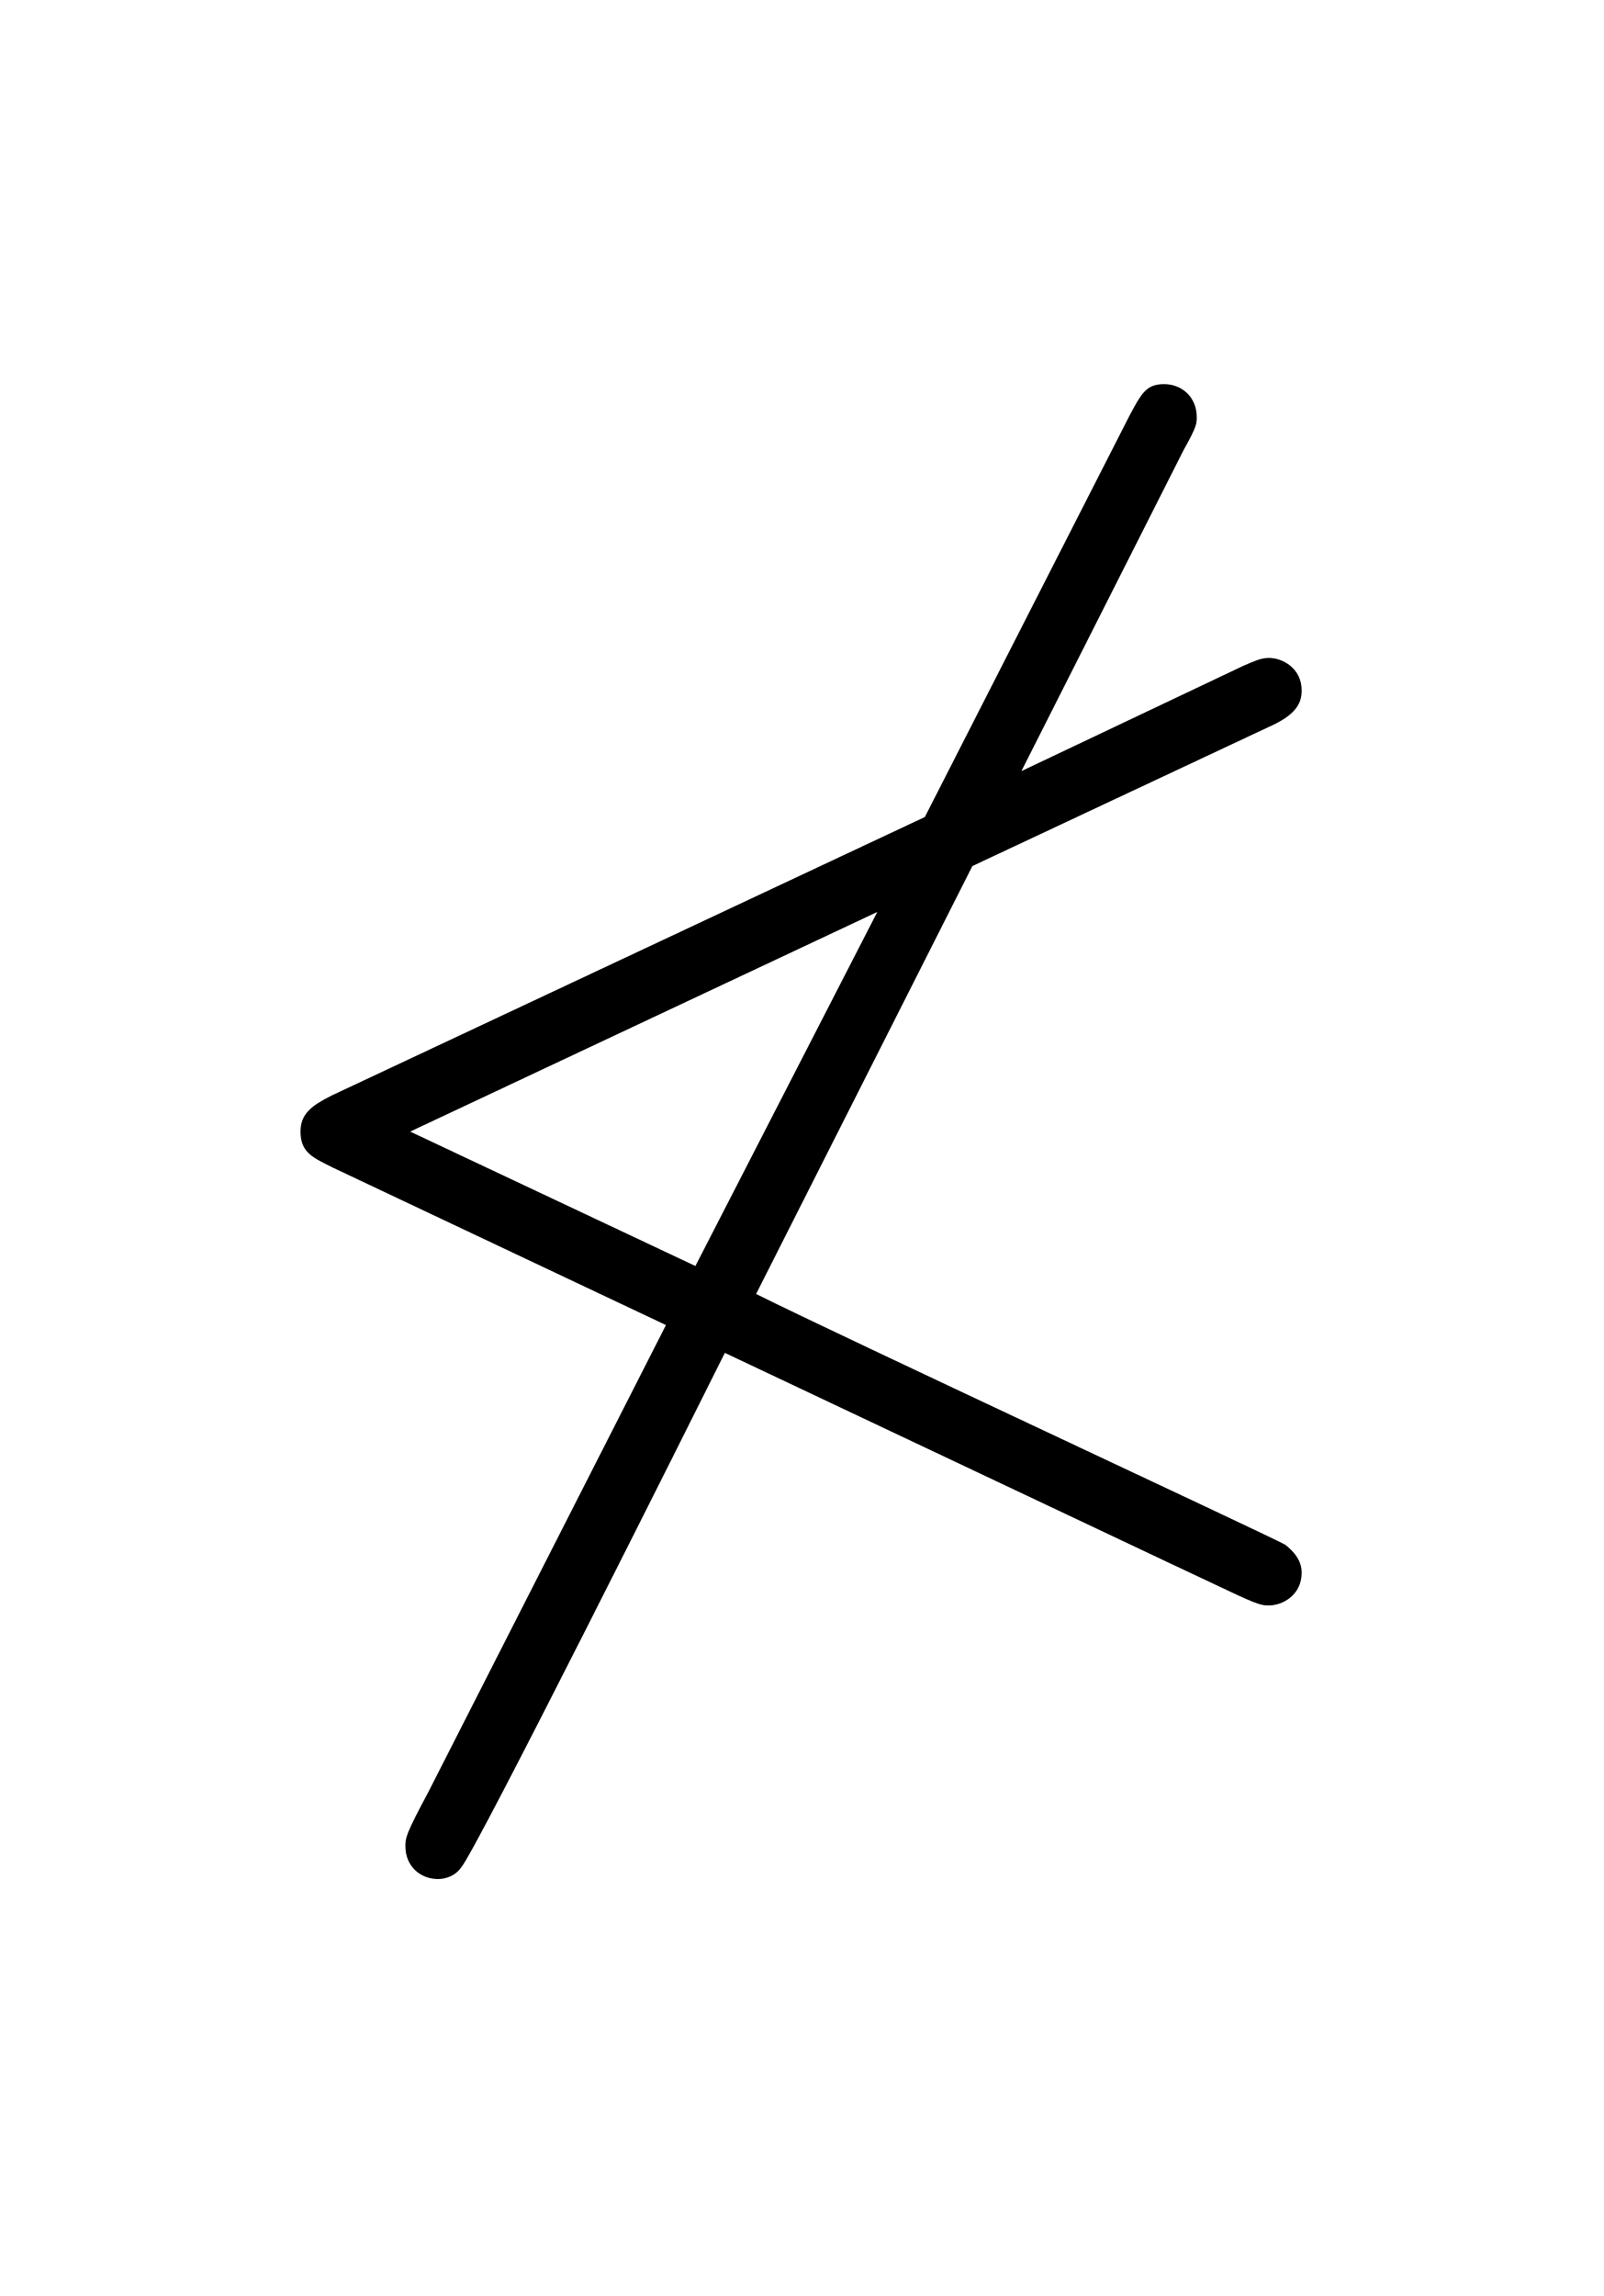
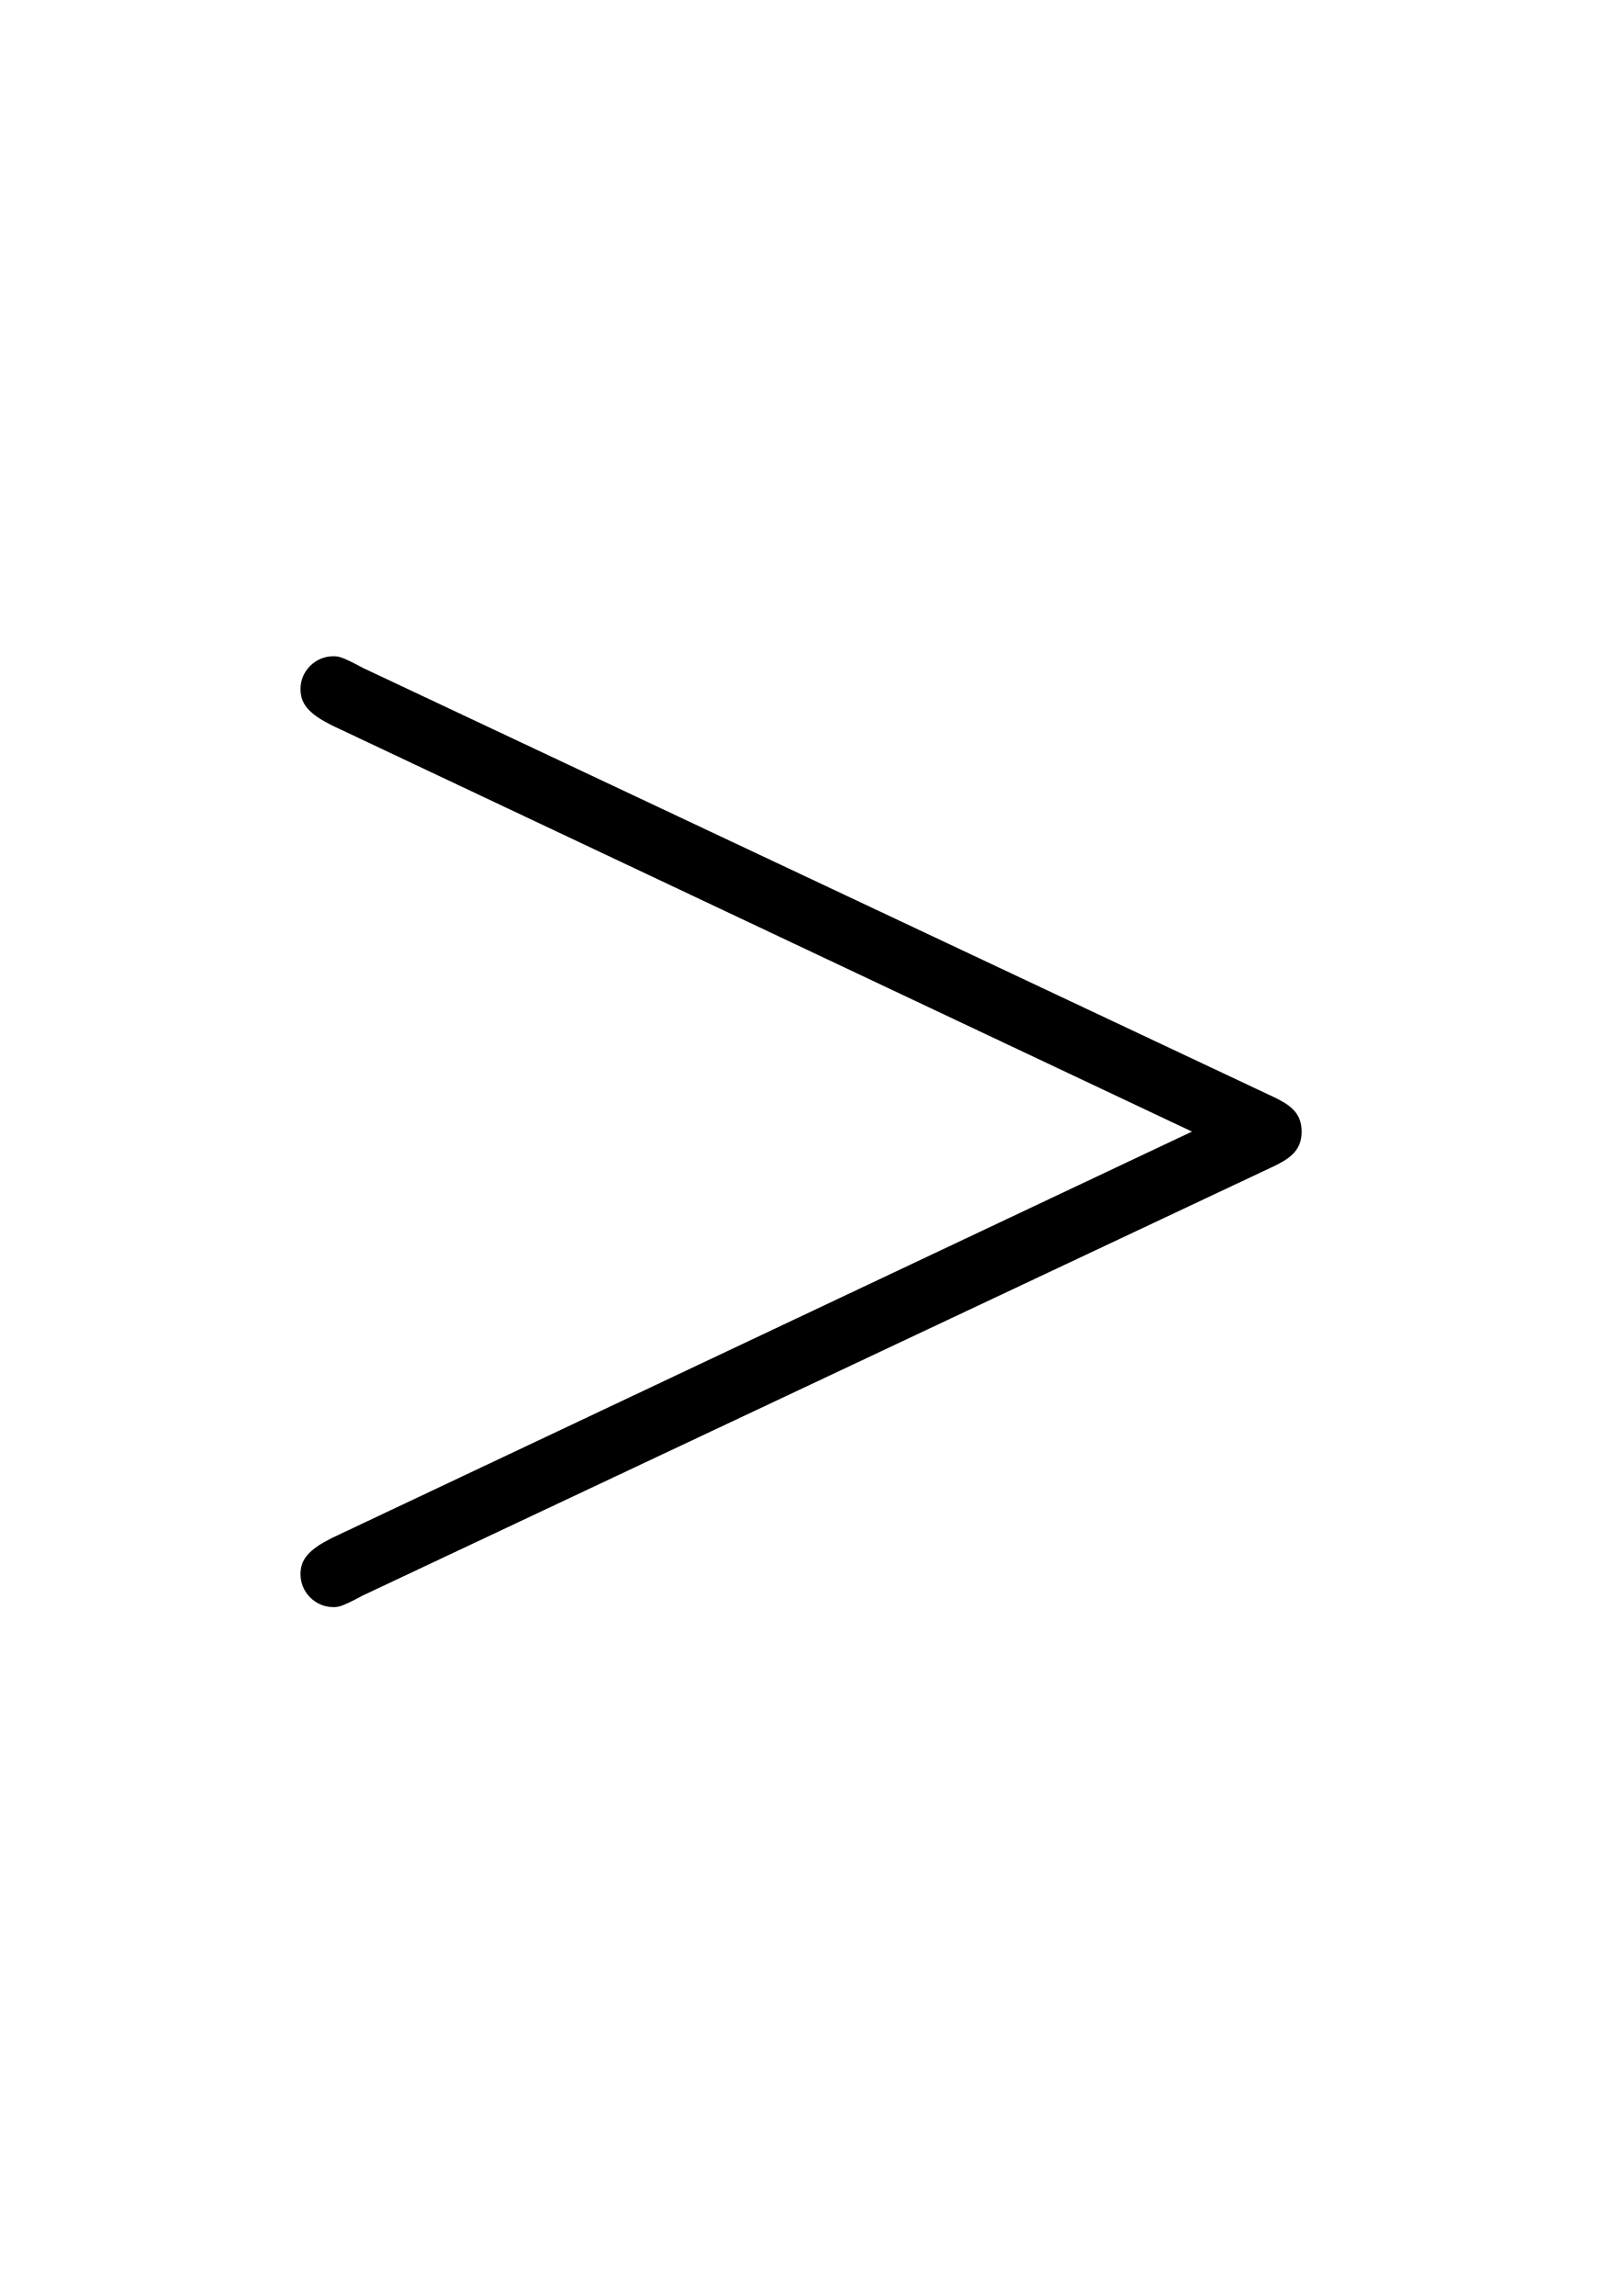
<svg xmlns="http://www.w3.org/2000/svg" xmlns:xlink="http://www.w3.org/1999/xlink" version="1.1" viewBox="-165.1 -165.1 22.354 32">
  <defs>
-     <path id="g0-4" d="M4.912-4.105L6.715-4.951C6.874-5.021 6.914-5.091 6.914-5.171C6.914-5.31 6.795-5.37 6.715-5.37C6.665-5.37 6.625-5.35 6.555-5.32L5.21-4.682L6.197-6.635C6.276-6.775 6.276-6.795 6.276-6.834C6.276-6.954 6.187-7.034 6.077-7.034S5.938-6.974 5.868-6.844L4.623-4.403L1.016-2.71C.897-2.65 .827-2.6 .827-2.491C.827-2.361 .907-2.331 1.026-2.271L3.049-1.315L1.604 1.524C1.465 1.783 1.465 1.803 1.465 1.853C1.465 1.973 1.554 2.052 1.664 2.052C1.674 2.052 1.753 2.052 1.803 1.983C1.893 1.883 3.188-.707 3.407-1.146L6.107 .13L6.466 .299C6.655 .389 6.675 .389 6.715 .389C6.795 .389 6.914 .329 6.914 .189C6.914 .09 6.824 .03 6.814 .02C6.685-.05 4.095-1.255 3.597-1.504L4.912-4.105ZM4.334-3.826L3.228-1.674L1.494-2.491L4.334-3.826Z" />
+     <path id="g0-62" d="M6.725-2.271C6.834-2.321 6.914-2.371 6.914-2.491S6.834-2.66 6.725-2.71L1.205-5.31C1.076-5.38 1.056-5.38 1.026-5.38C.917-5.38 .827-5.29 .827-5.181C.827-5.091 .877-5.031 1.016-4.961L6.247-2.491L1.016-.02C.877 .05 .827 .11 .827 .199C.827 .309 .917 .399 1.026 .399C1.056 .399 1.076 .399 1.205 .329L6.725-2.271Z" />
  </defs>
  <g id="page1" transform="scale(2.293061)">
-     <use x="-71" y="-62.631" xlink:href="#g0-4" />
+     <use x="-71" y="-62.631" xlink:href="#g0-62" />
  </g>
</svg>
